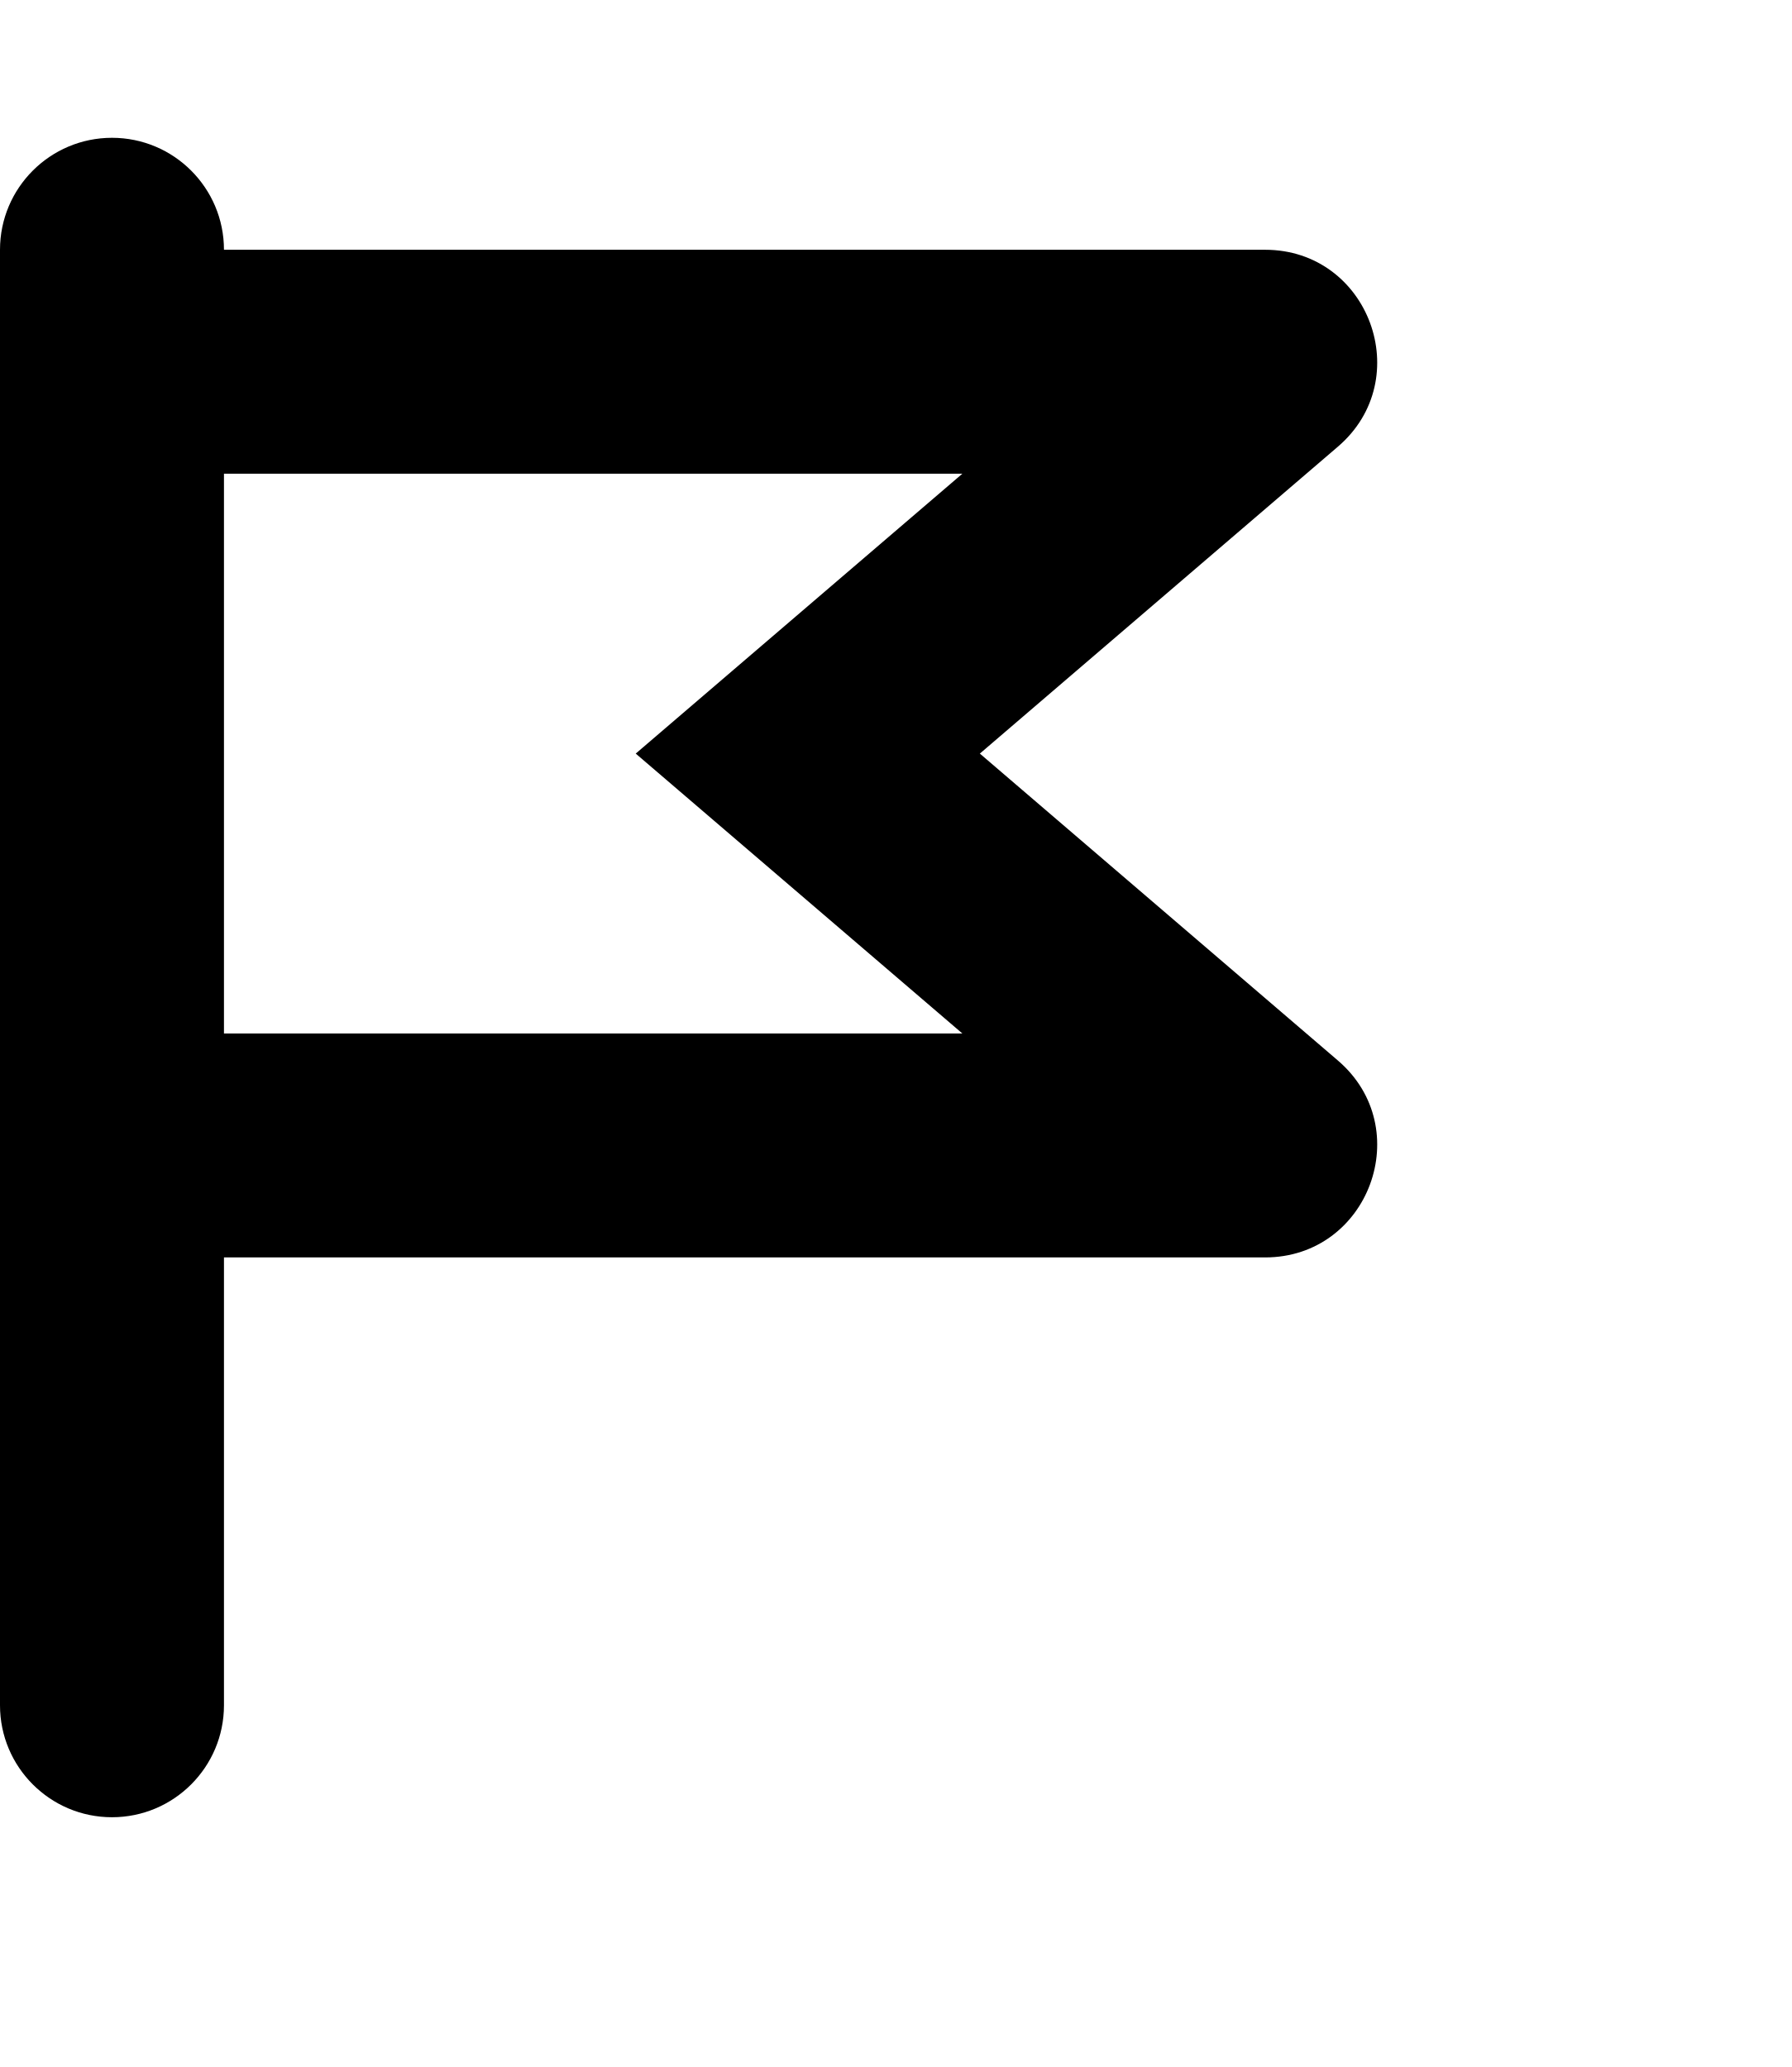
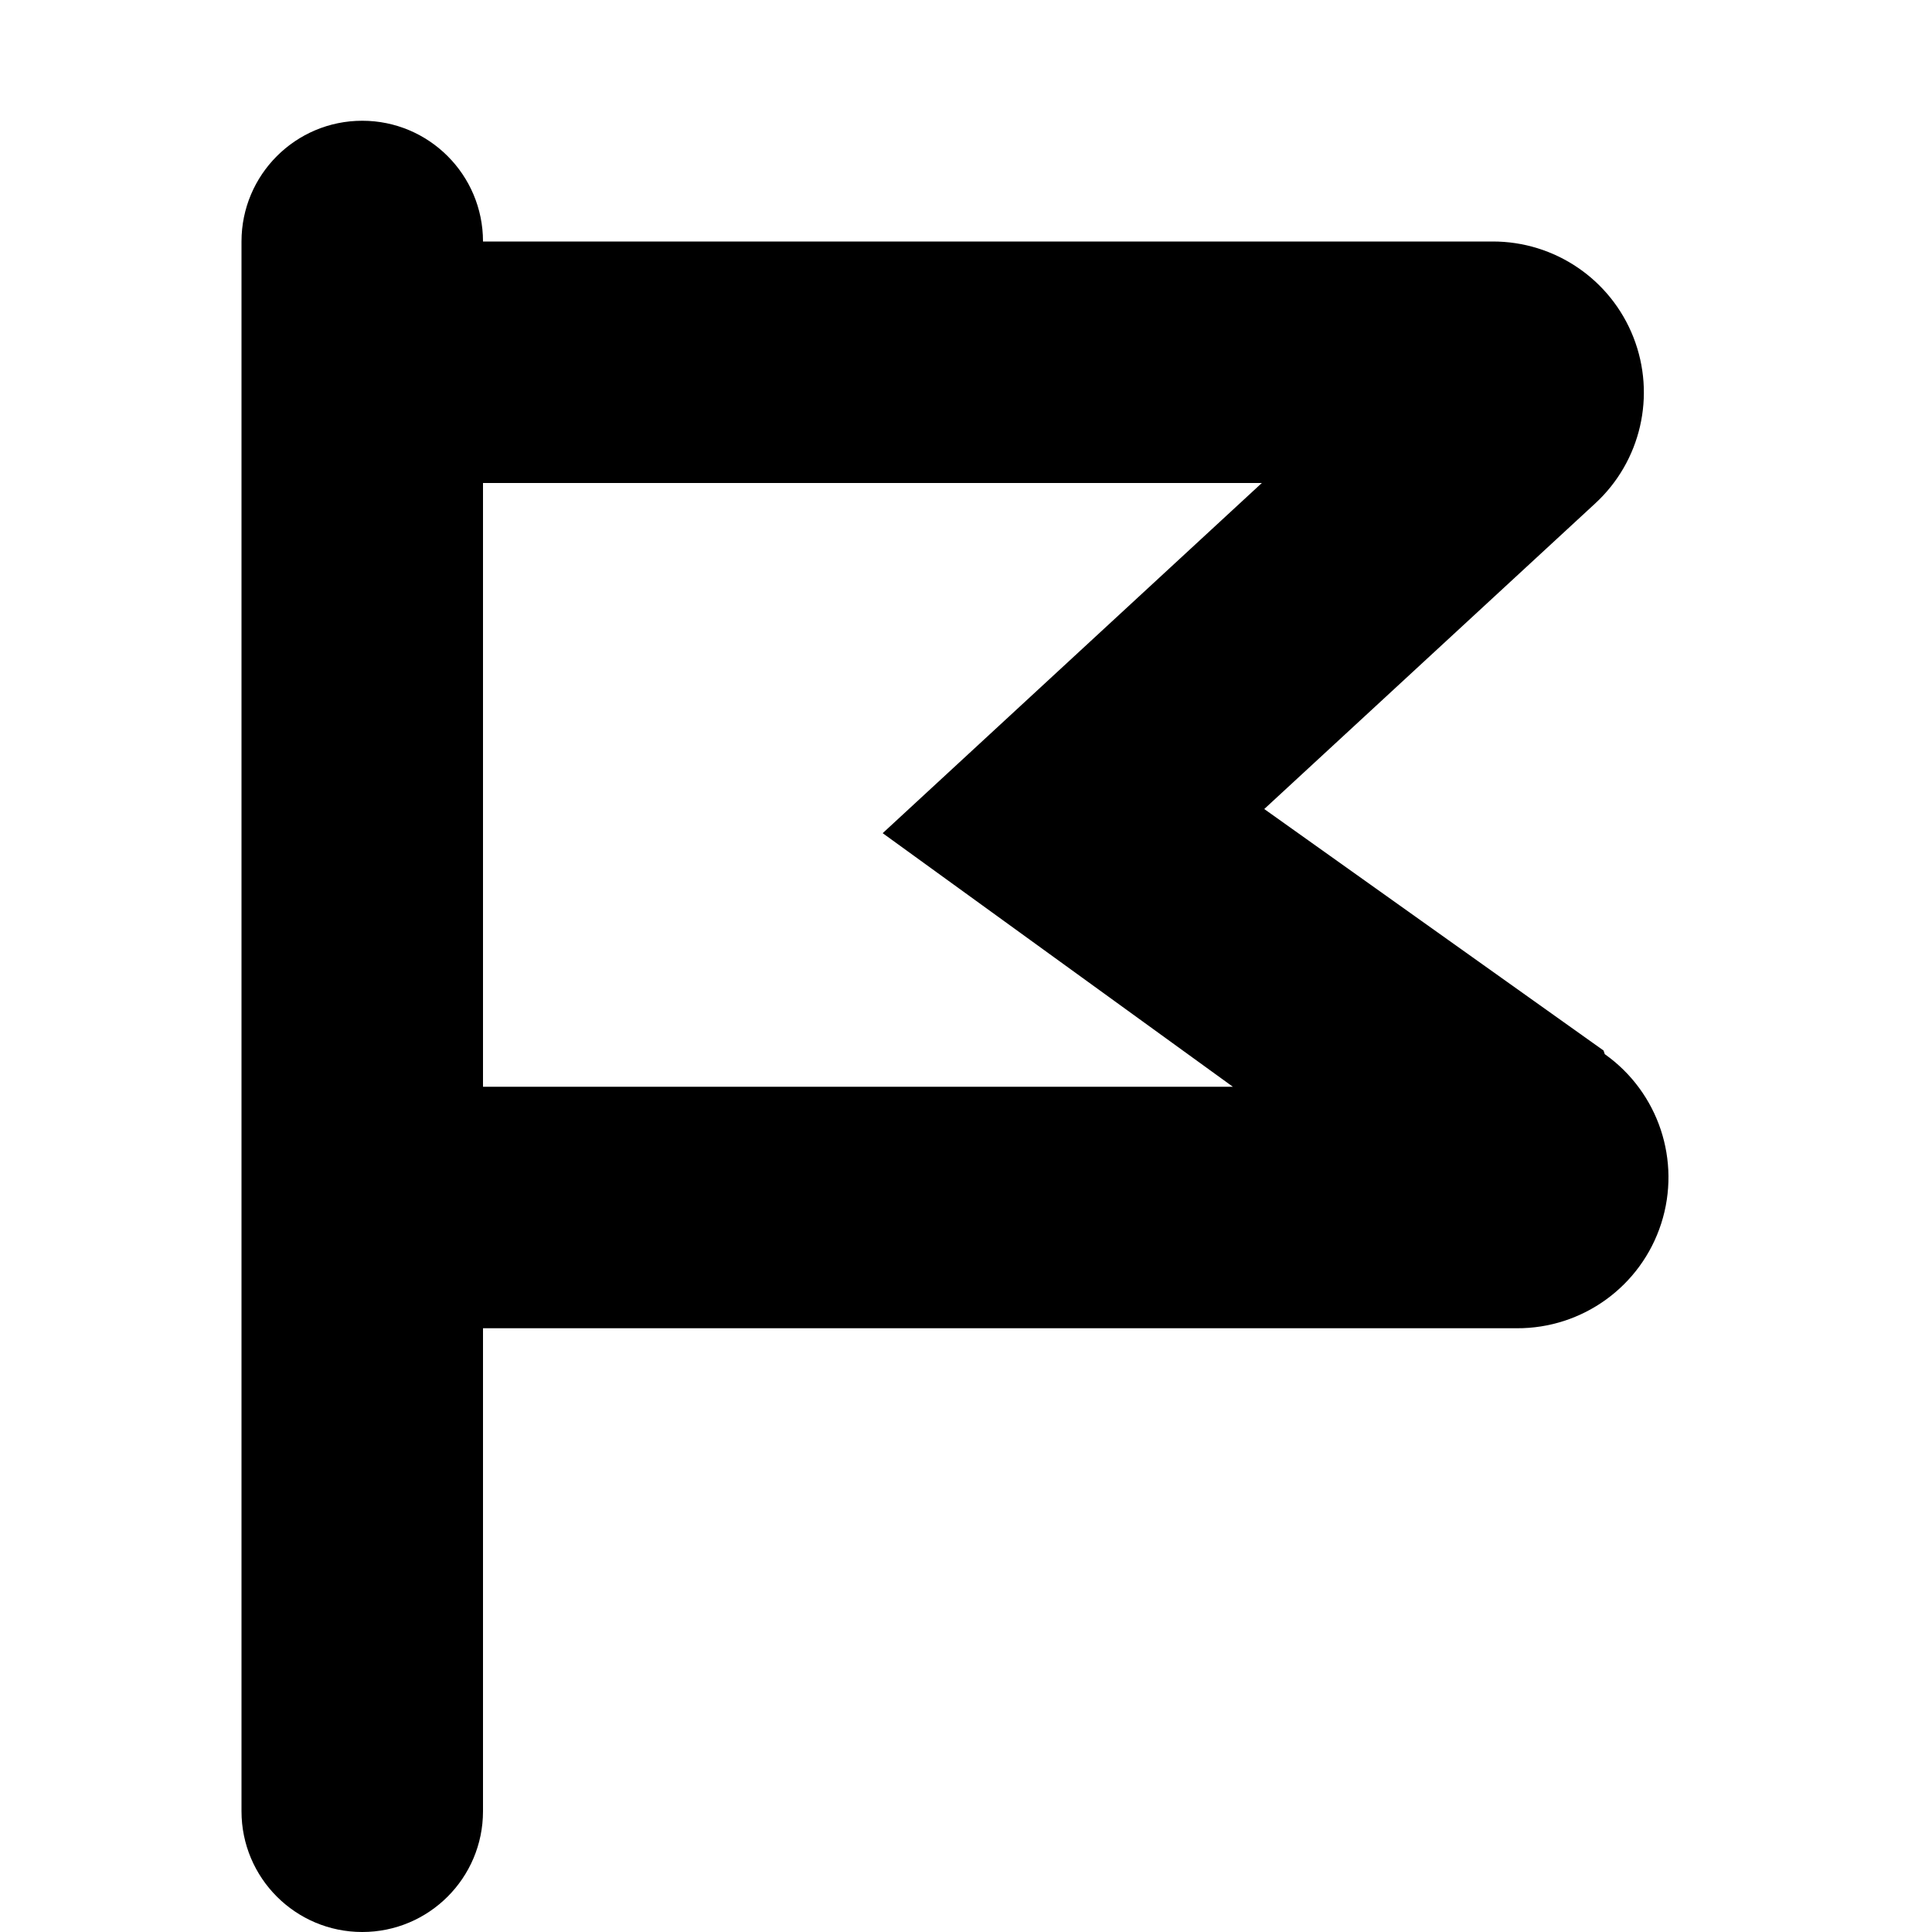
- <svg xmlns="http://www.w3.org/2000/svg" width="13" height="15" viewBox="0 0 16 16" fill="currentColor">
-   <path fill-rule="evenodd" clip-rule="evenodd" d="M2 1C2 0.448 1.552 0 1 0C0.448 0 0 0.448 0 1V2V9V14C0 14.552 0.448 15 1 15C1.552 15 2 14.552 2 14V10H11.297C12.225 10 12.652 8.845 11.947 8.241L8.75 5.5L11.947 2.759C12.652 2.155 12.225 1 11.297 1H2ZM2 3V8H8.594L5.677 5.5L8.594 3H2Z" fill="currentColor" />
+ <svg xmlns="http://www.w3.org/2000/svg" width="16" height="16" viewBox="0 0 16 16">
+   <path fill="currentColor" d="M13.28,8.7l-2.81-2,2.74-2.53A1.25,1.25,0,0,0,12.36,2H4A1,1,0,0,0,2,2V15a1,1,0,0,0,2,0V11h8.56a1.25,1.25,0,0,0,.73-2.27ZM10.21,9H4V4h6.45L7.31,6.9Z" />
</svg>
